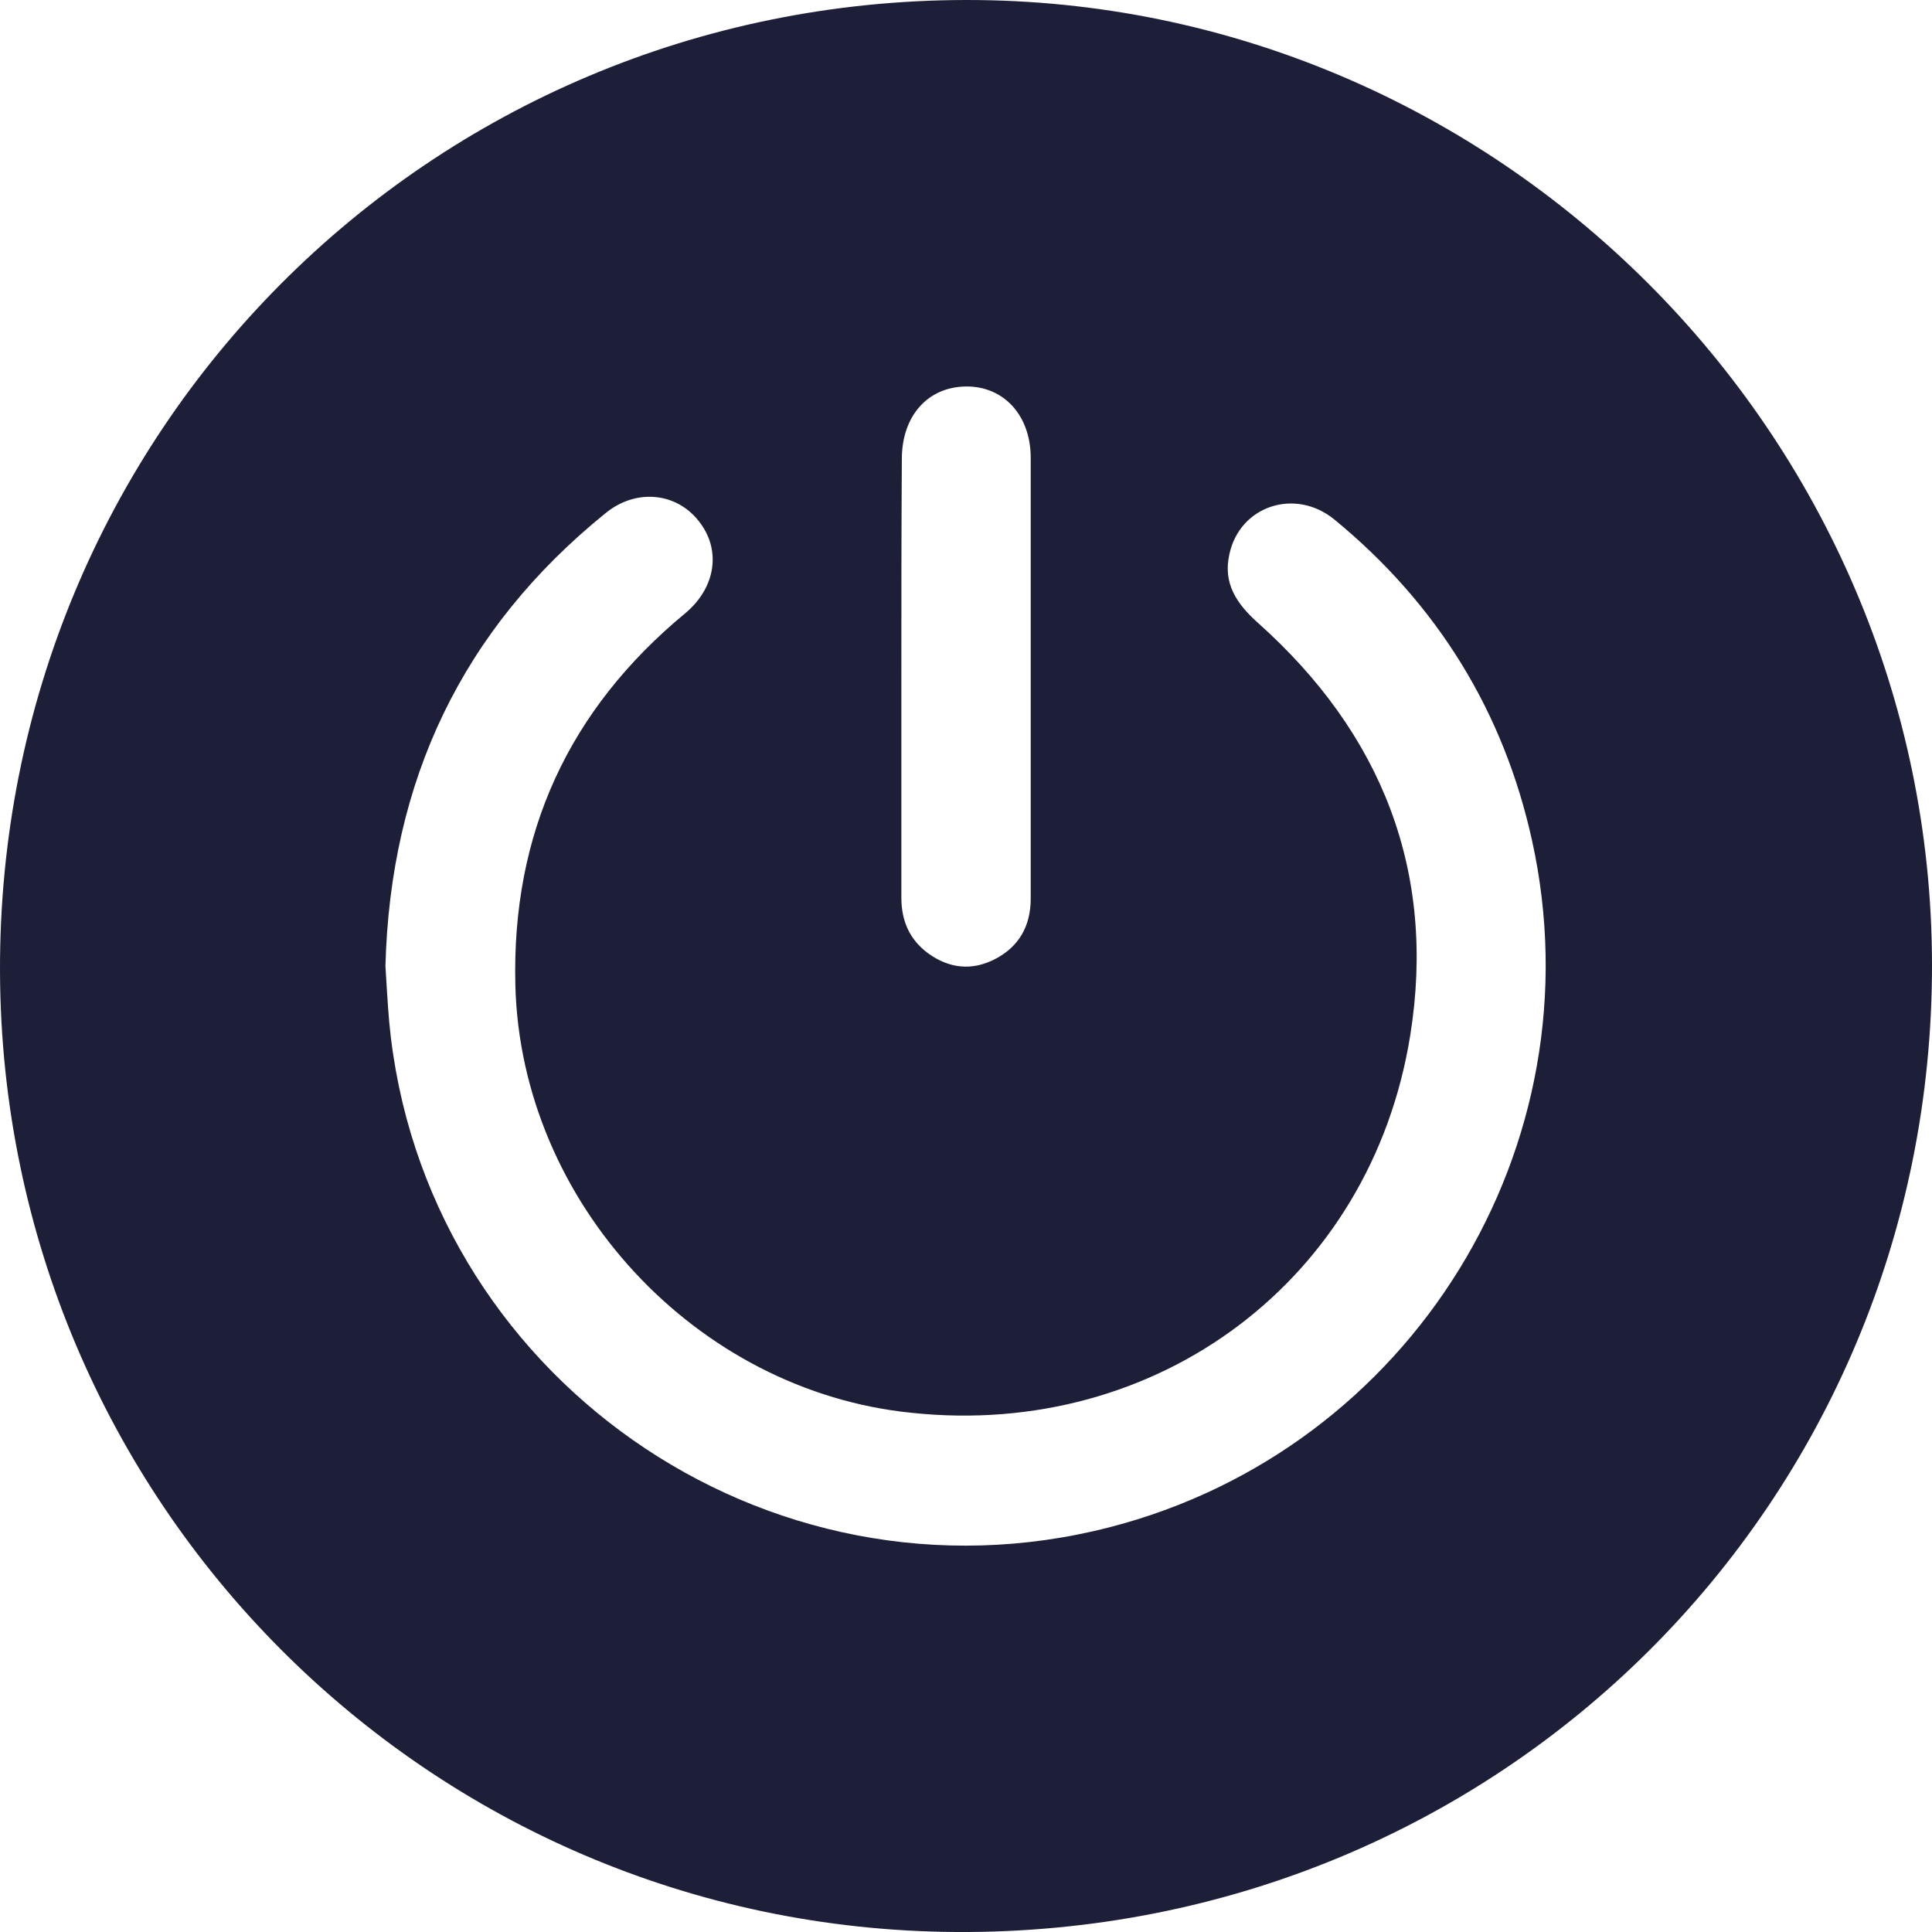
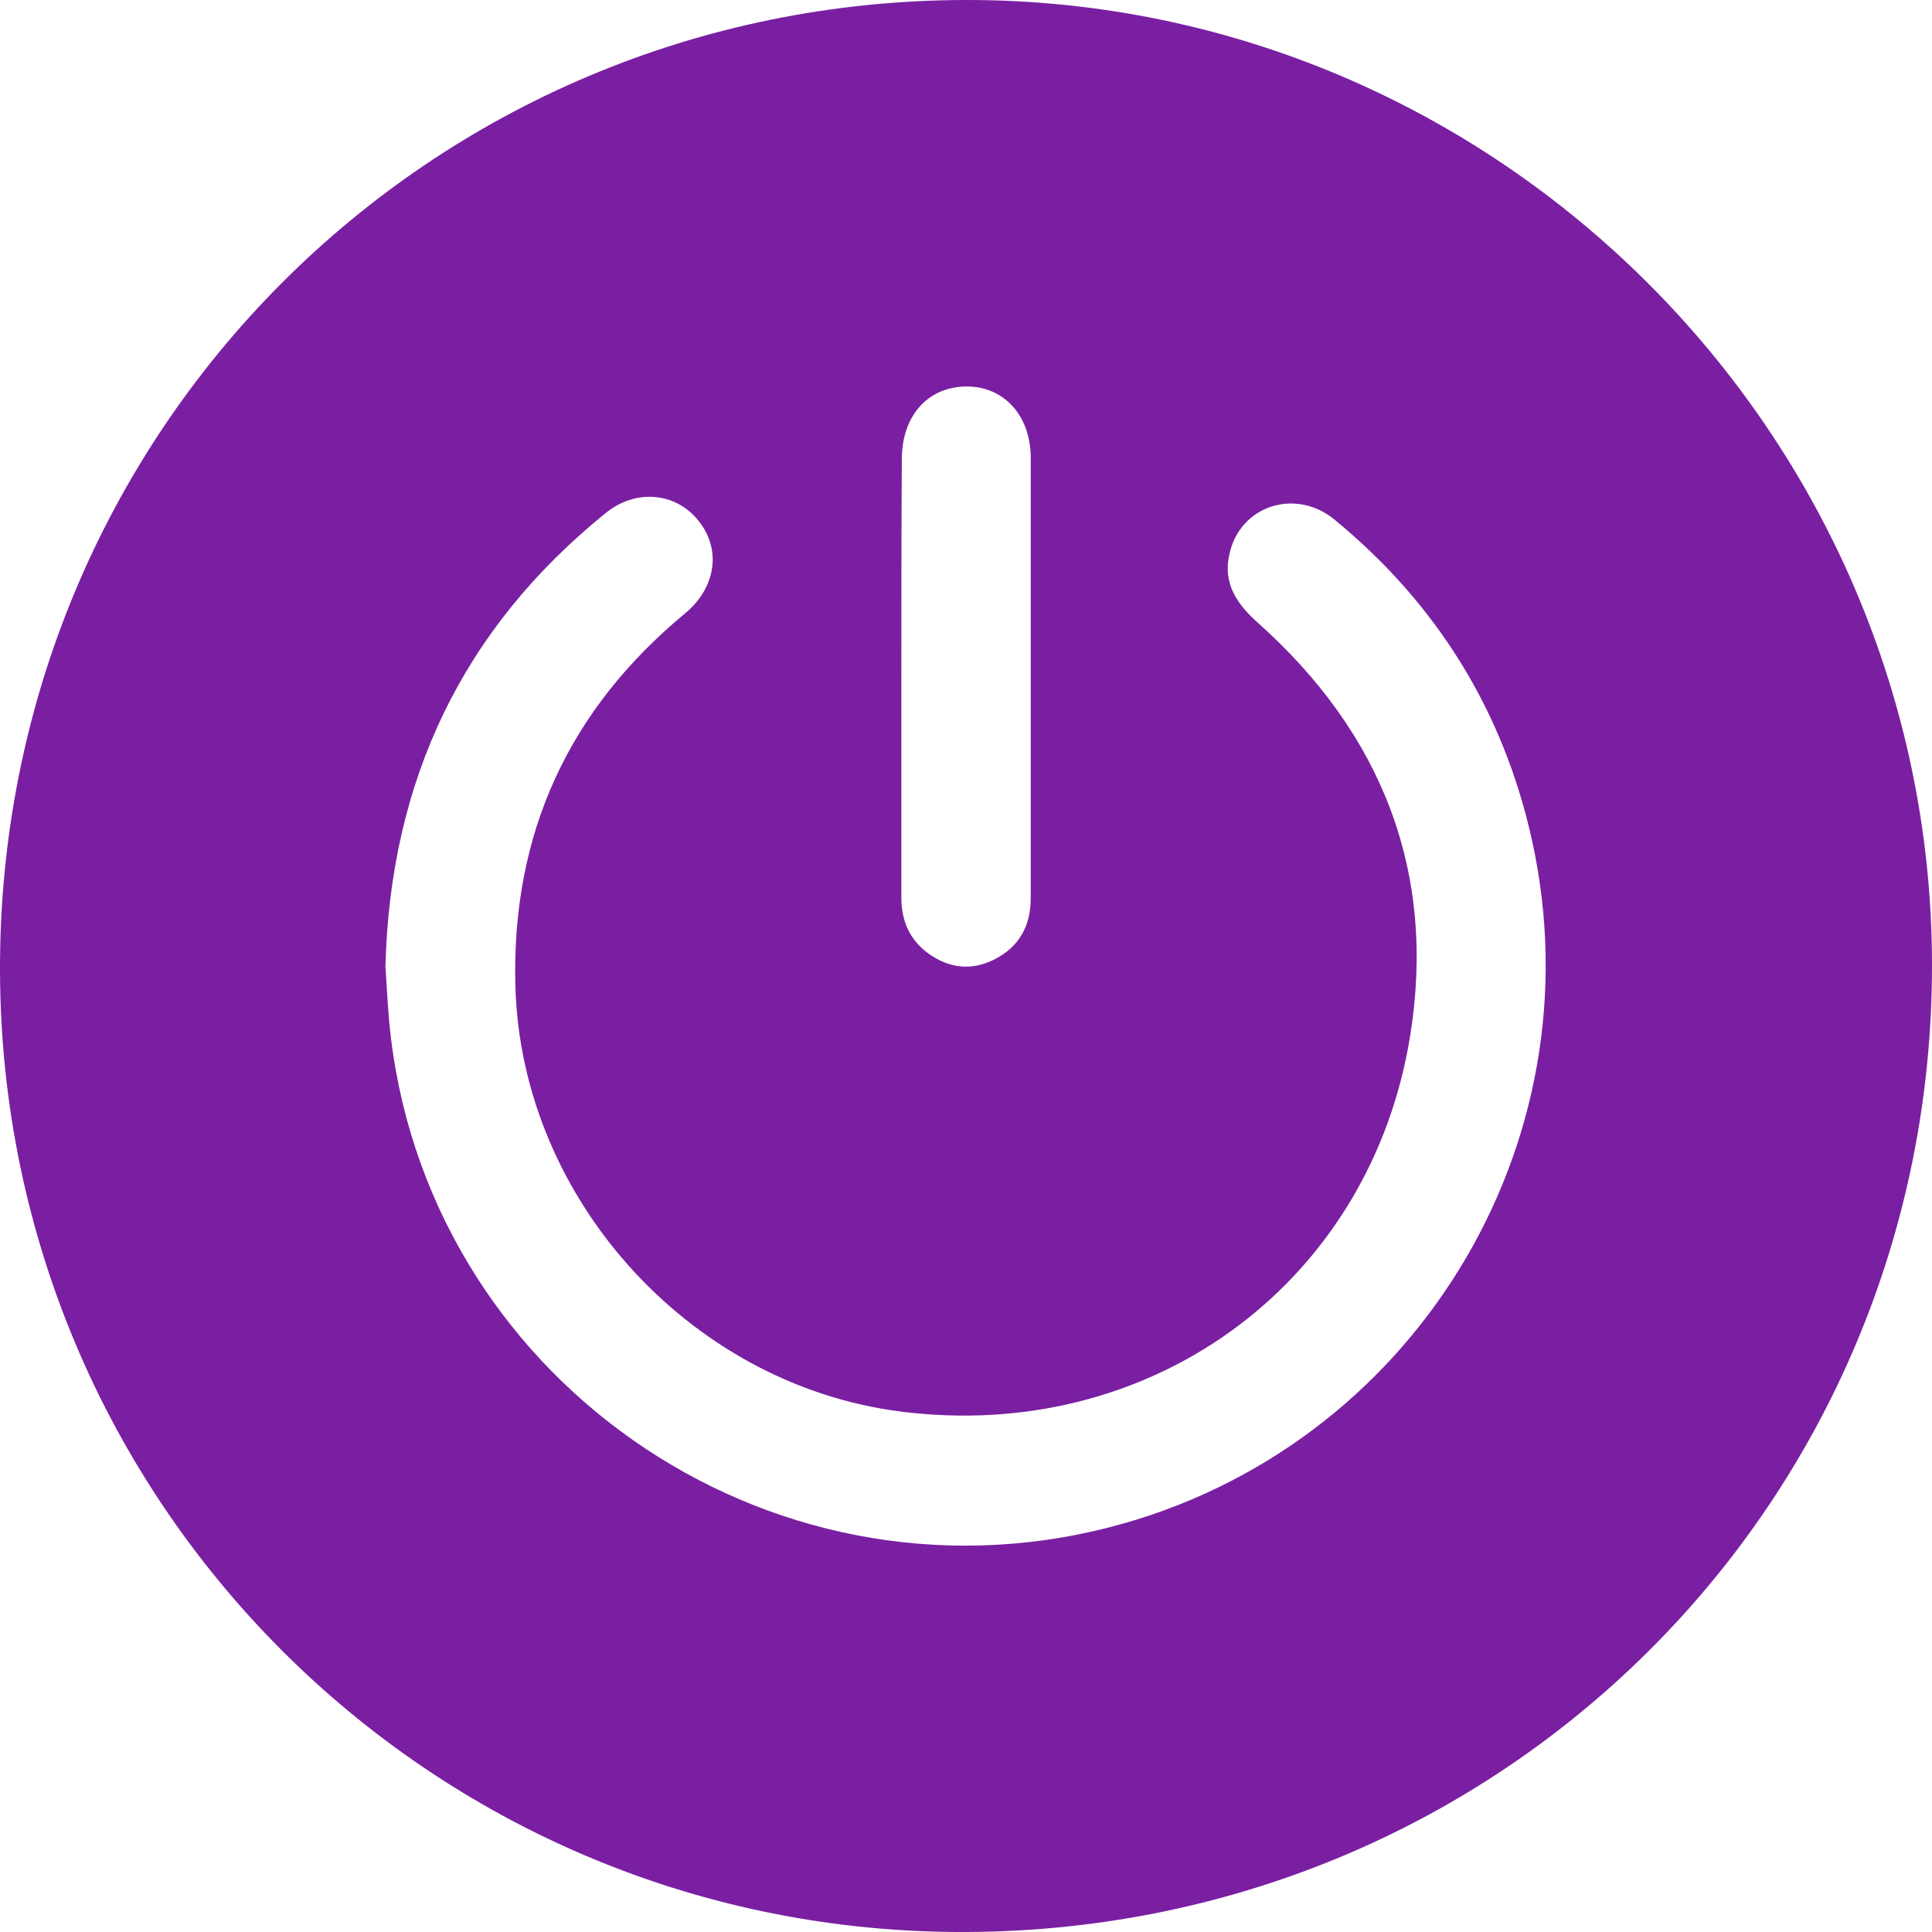
<svg xmlns="http://www.w3.org/2000/svg" width="24" height="24" viewBox="0 0 24 24" fill="none">
-   <path d="M12.003 6.18312e-06C18.585 -0.007 23.987 5.381 24 11.97C24.013 18.665 18.639 24.04 11.877 24C5.322 23.96 0.027 18.658 9.92215e-05 12.077C-0.027 5.375 5.328 0.007 12.003 6.18312e-06ZM4.788 12.003C4.801 12.217 4.815 12.457 4.835 12.697C5.248 17.078 9.516 20.072 13.784 18.972C17.538 18.005 19.866 14.23 19.032 10.443C18.678 8.836 17.852 7.502 16.578 6.455C16.091 6.055 15.398 6.282 15.271 6.889C15.191 7.249 15.364 7.502 15.624 7.735C17.165 9.109 17.845 10.83 17.518 12.864C17.031 15.898 14.384 17.872 11.33 17.551C8.649 17.285 6.469 14.937 6.402 12.237C6.355 10.356 7.062 8.816 8.516 7.615C8.896 7.295 8.963 6.822 8.676 6.468C8.396 6.115 7.896 6.068 7.522 6.375C5.742 7.815 4.848 9.696 4.788 12.003ZM11.197 8.402C11.197 9.316 11.197 10.236 11.197 11.15C11.197 11.436 11.296 11.67 11.53 11.843C11.79 12.03 12.07 12.063 12.357 11.916C12.657 11.763 12.804 11.503 12.804 11.163C12.804 9.336 12.804 7.515 12.804 5.688C12.804 5.161 12.47 4.795 11.997 4.801C11.523 4.808 11.203 5.168 11.203 5.702C11.197 6.602 11.197 7.502 11.197 8.402Z" fill="#1C1F37" />
+   <path d="M12.003 6.18312e-06C18.585 -0.007 23.987 5.381 24 11.97C24.013 18.665 18.639 24.04 11.877 24C5.322 23.96 0.027 18.658 9.92215e-05 12.077C-0.027 5.375 5.328 0.007 12.003 6.18312e-06ZM4.788 12.003C4.801 12.217 4.815 12.457 4.835 12.697C5.248 17.078 9.516 20.072 13.784 18.972C17.538 18.005 19.866 14.23 19.032 10.443C18.678 8.836 17.852 7.502 16.578 6.455C16.091 6.055 15.398 6.282 15.271 6.889C15.191 7.249 15.364 7.502 15.624 7.735C17.165 9.109 17.845 10.83 17.518 12.864C17.031 15.898 14.384 17.872 11.33 17.551C8.649 17.285 6.469 14.937 6.402 12.237C6.355 10.356 7.062 8.816 8.516 7.615C8.896 7.295 8.963 6.822 8.676 6.468C8.396 6.115 7.896 6.068 7.522 6.375C5.742 7.815 4.848 9.696 4.788 12.003ZM11.197 8.402C11.197 9.316 11.197 10.236 11.197 11.15C11.197 11.436 11.296 11.67 11.53 11.843C11.79 12.03 12.07 12.063 12.357 11.916C12.657 11.763 12.804 11.503 12.804 11.163C12.804 9.336 12.804 7.515 12.804 5.688C12.804 5.161 12.47 4.795 11.997 4.801C11.523 4.808 11.203 5.168 11.203 5.702C11.197 6.602 11.197 7.502 11.197 8.402Z" fill="#7A1FA2" />
</svg>
